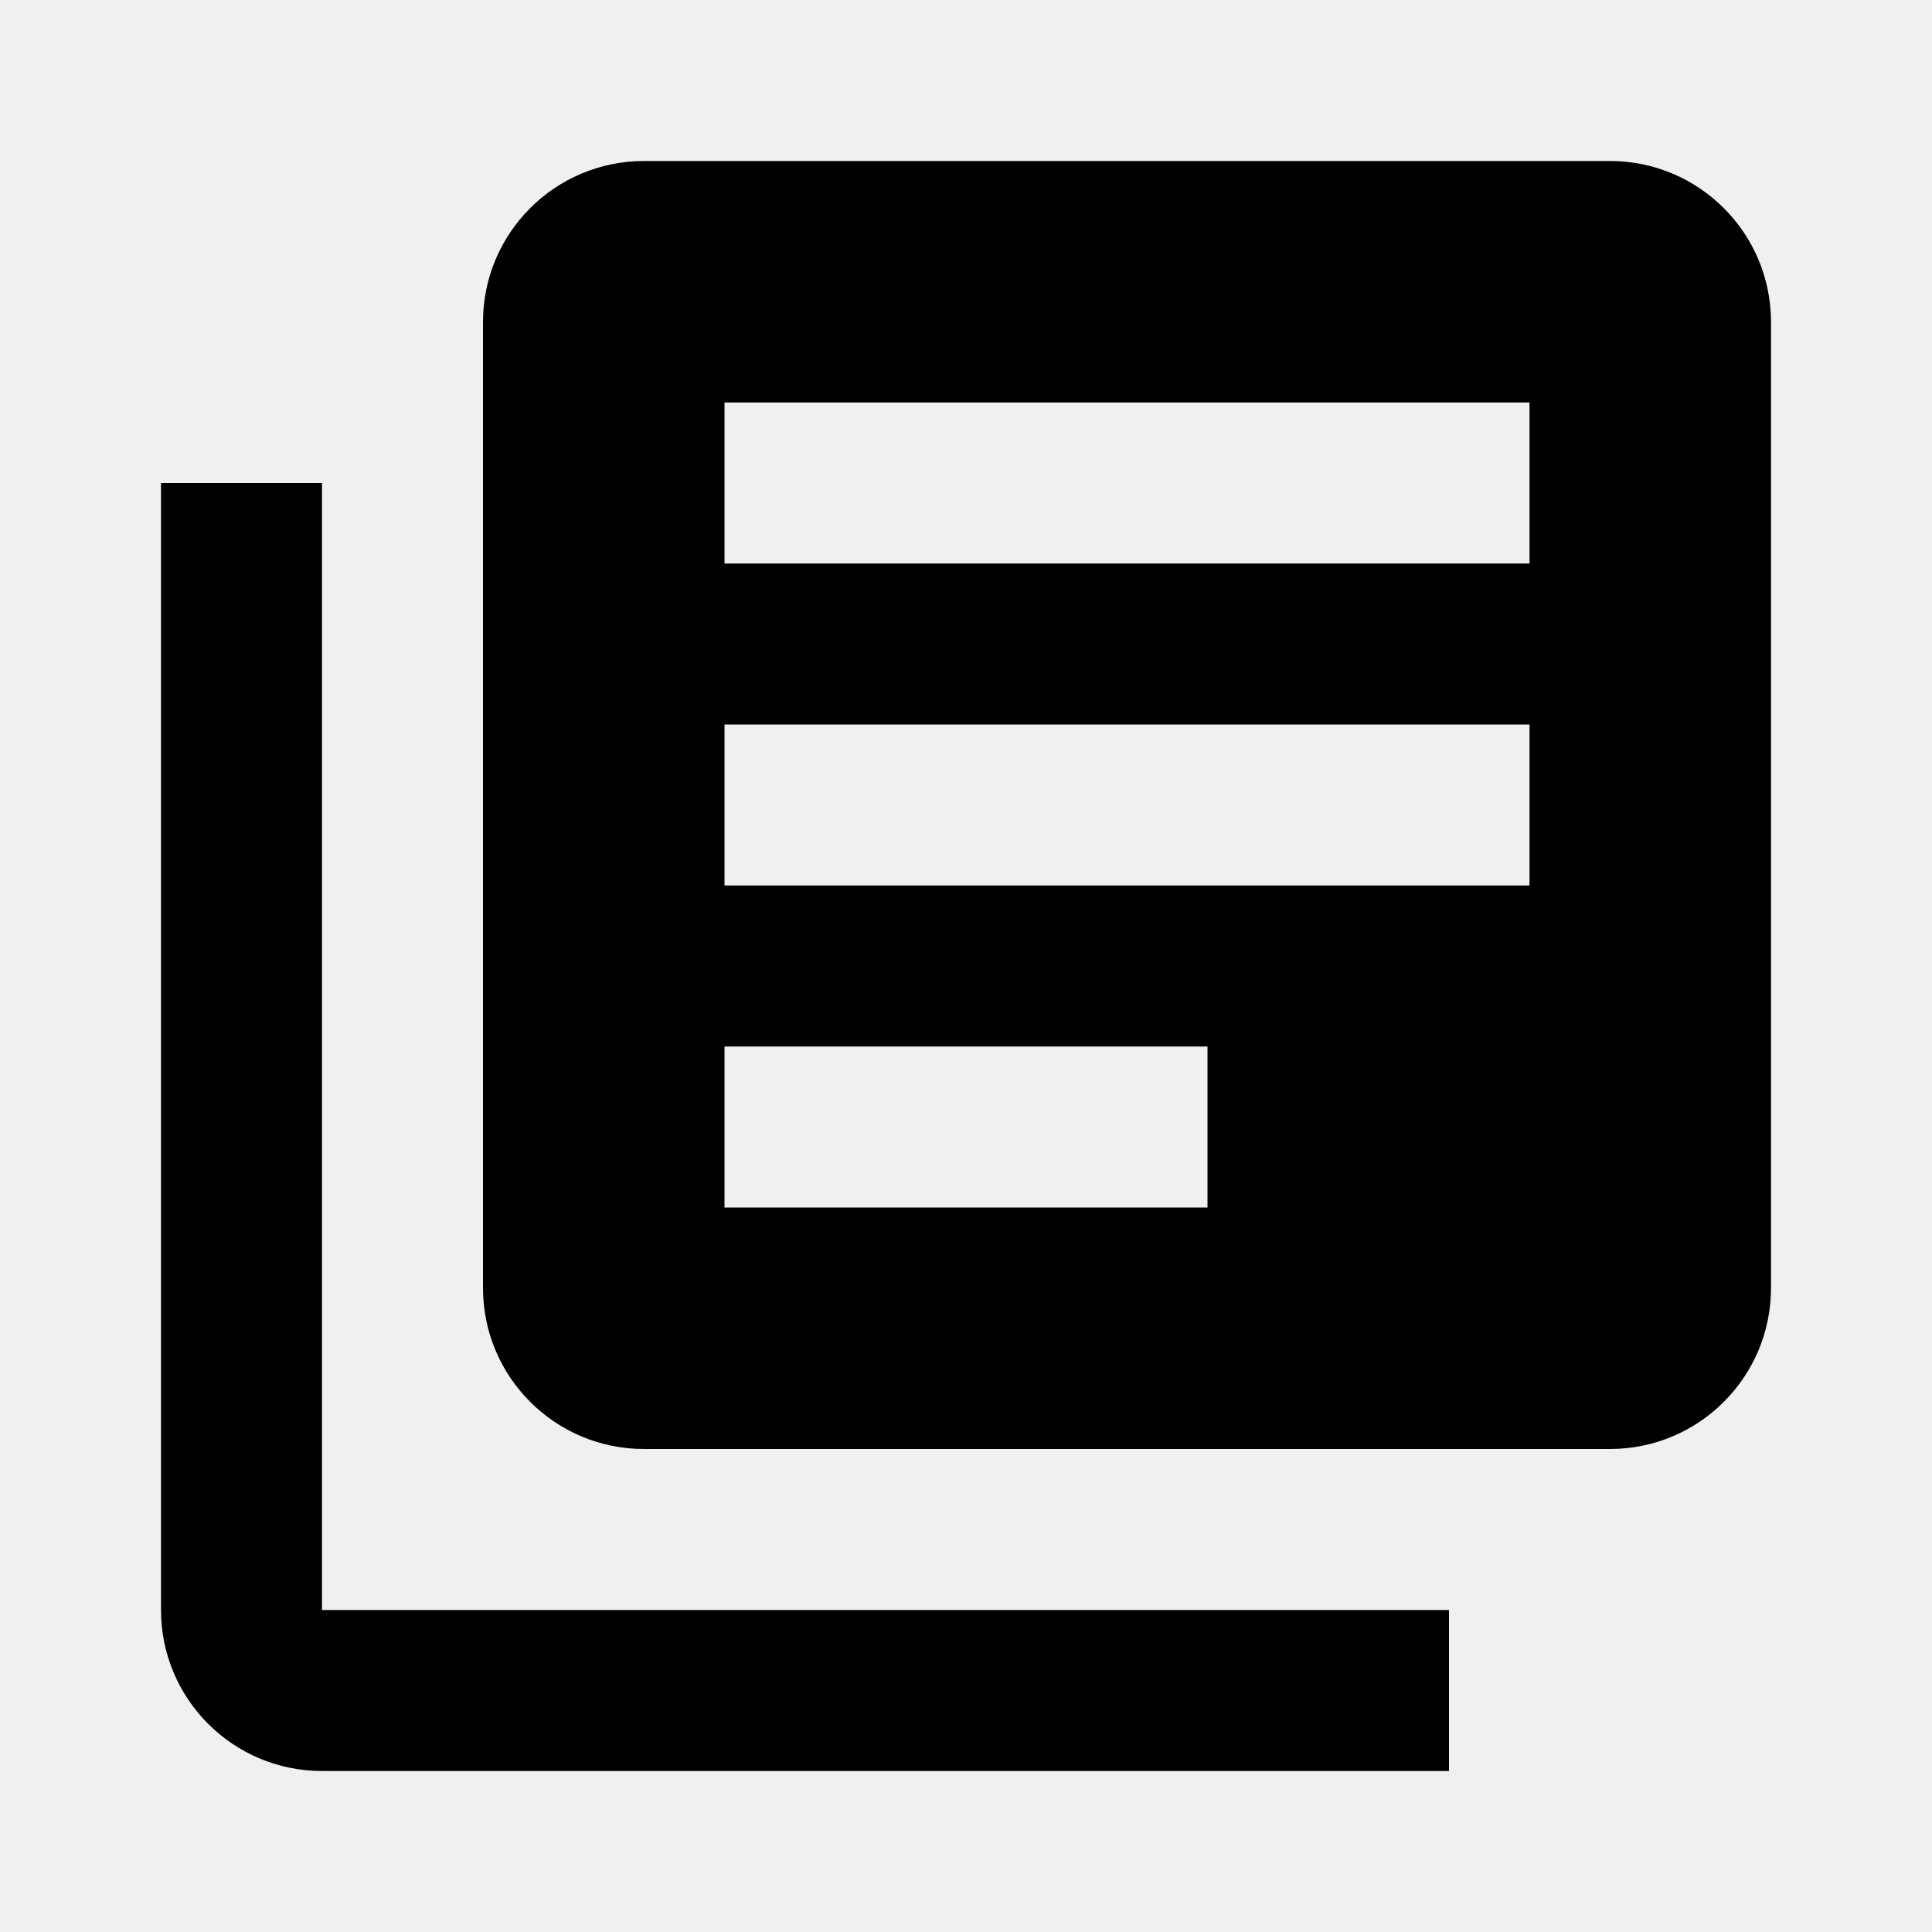
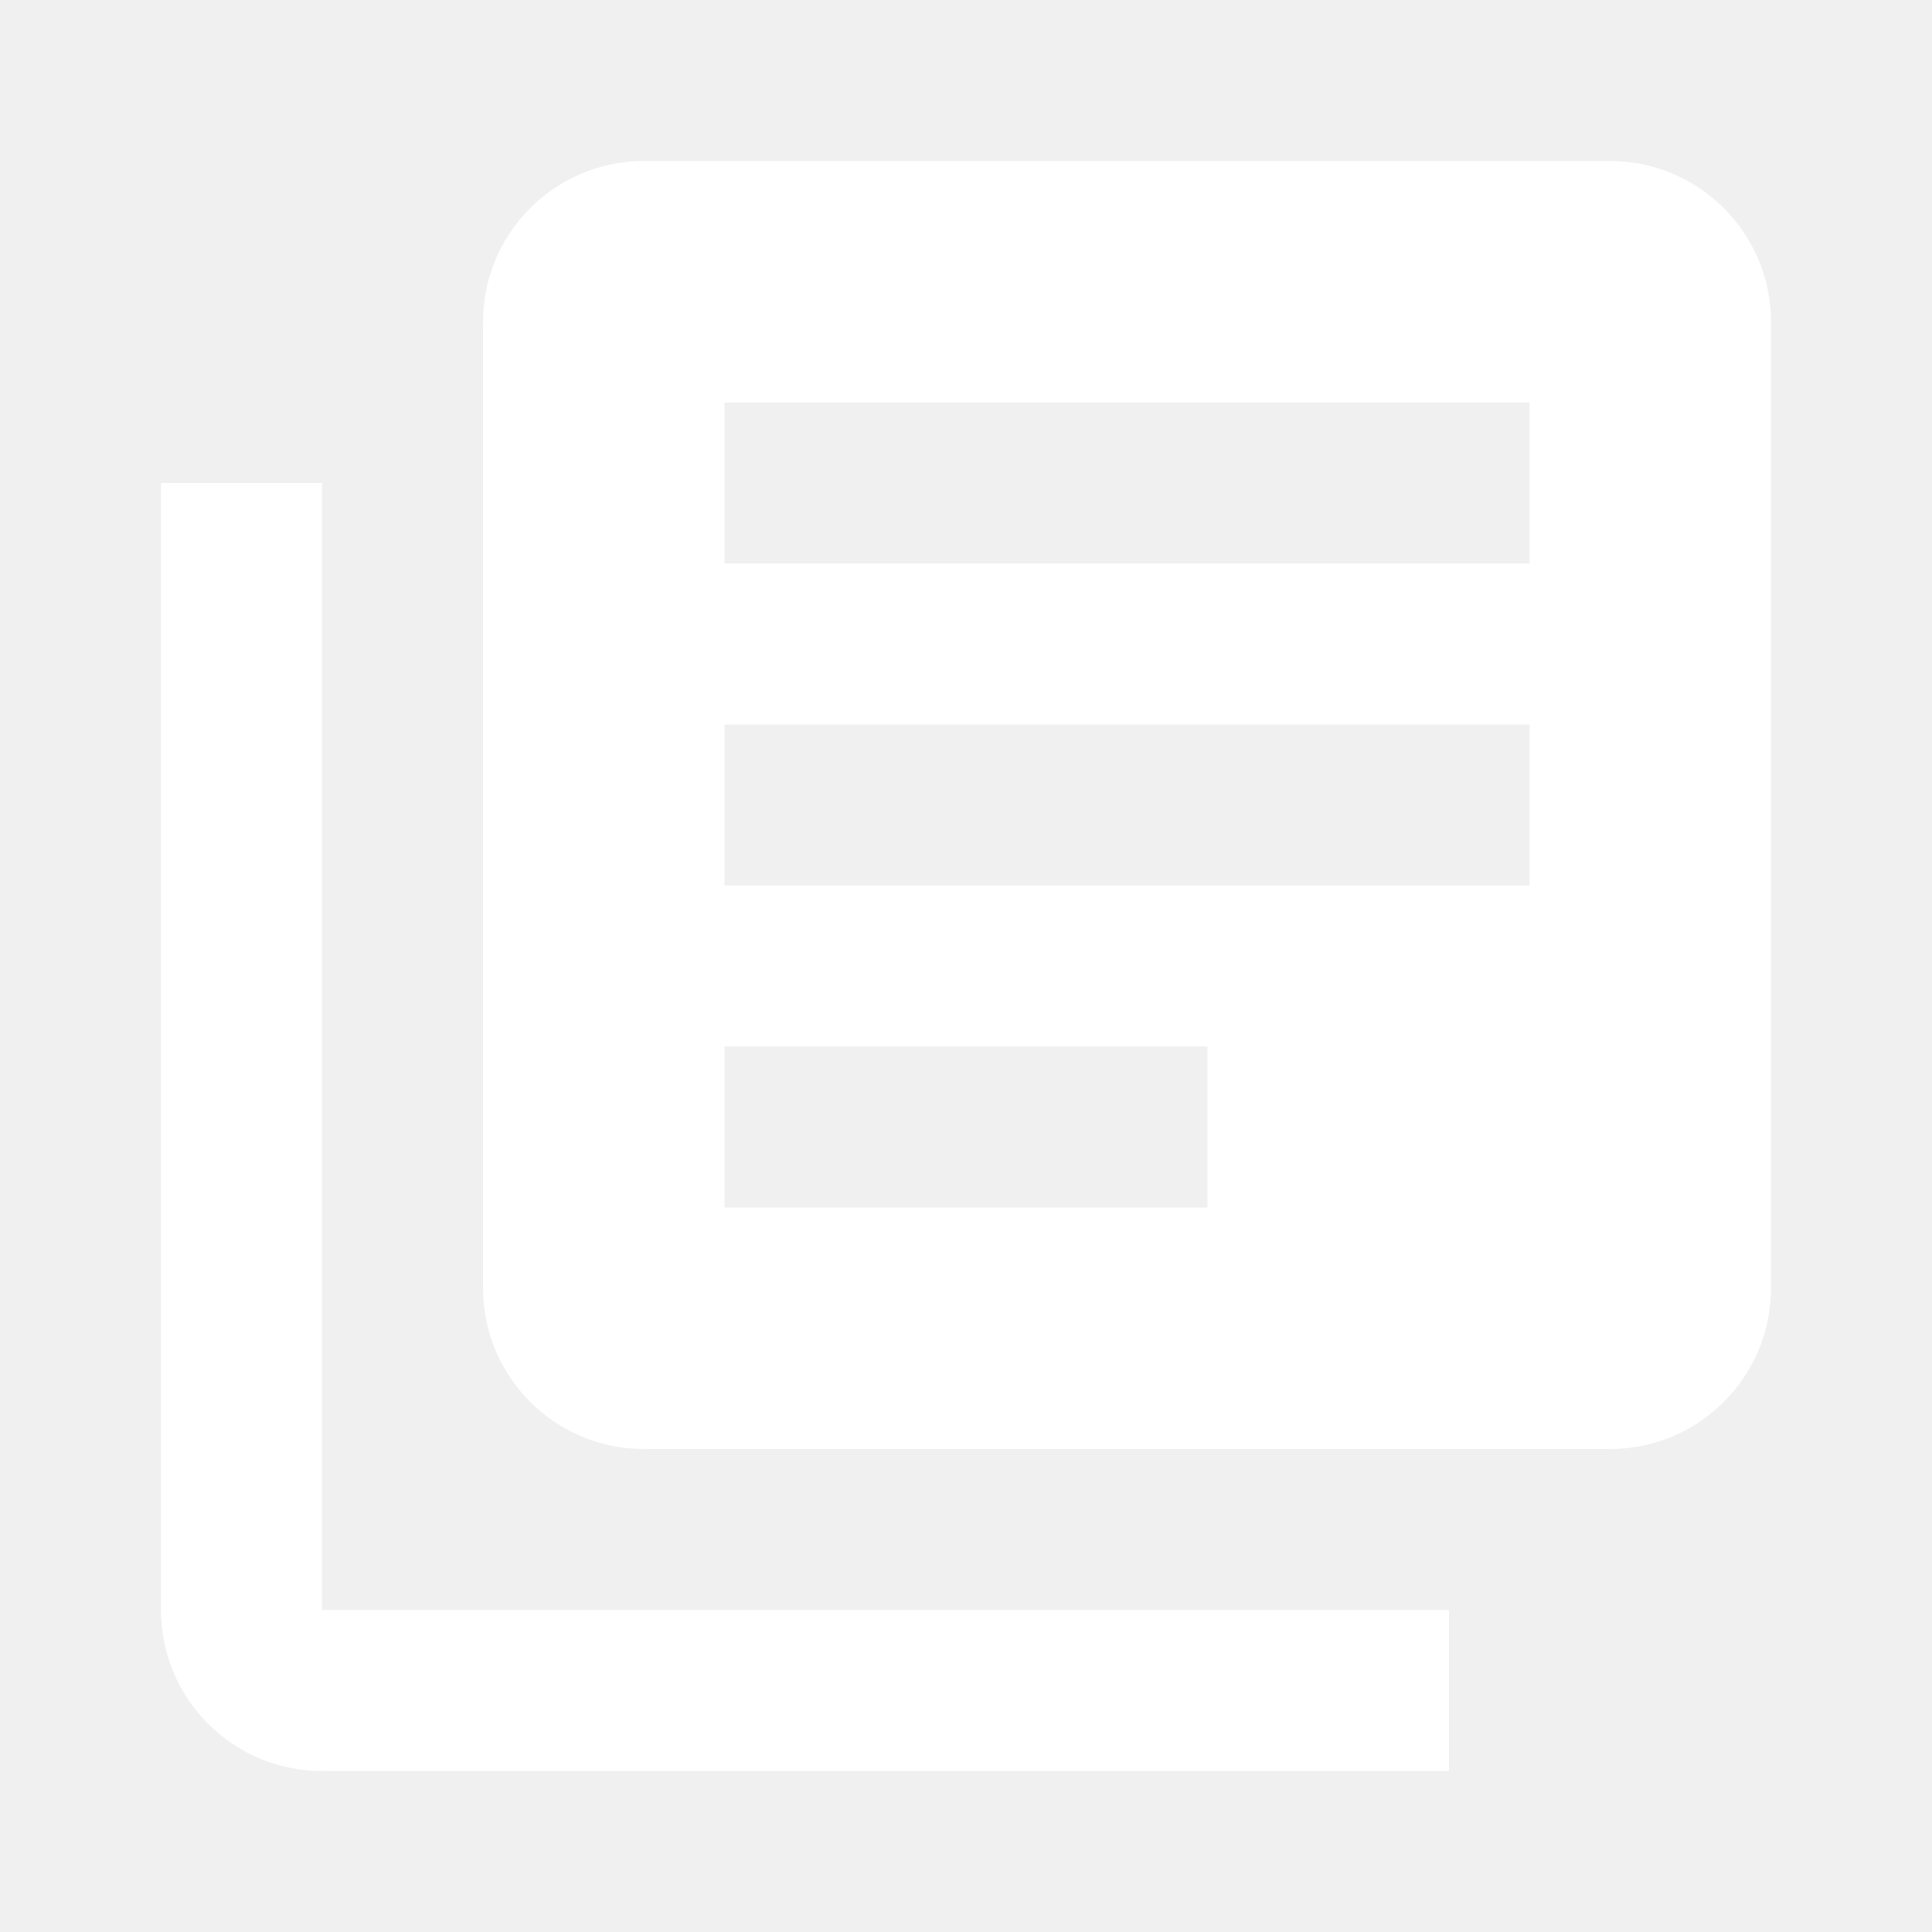
<svg xmlns="http://www.w3.org/2000/svg" version="1.1" width="24" height="24" viewBox="0 0 24 24">
-   <path d="M19,7H9V5H19M15,15H9V13H15M19,11H9V9H19M20,2H8A2,2 0 0,0 6,4V16A2,2 0 0,0 8,18H20A2,2 0 0,0 22,16V4A2,2 0 0,0 20,2M4,6H2V20A2,2 0 0,0 4,22H18V20H4V6Z" />
+   <path fill="#ffffff" d="M19,7H9V5H19M15,15H9V13H15M19,11H9V9H19M20,2H8A2,2 0 0,0 6,4V16A2,2 0 0,0 8,18H20A2,2 0 0,0 22,16V4A2,2 0 0,0 20,2M4,6H2V20A2,2 0 0,0 4,22H18V20H4V6Z" />
</svg>
